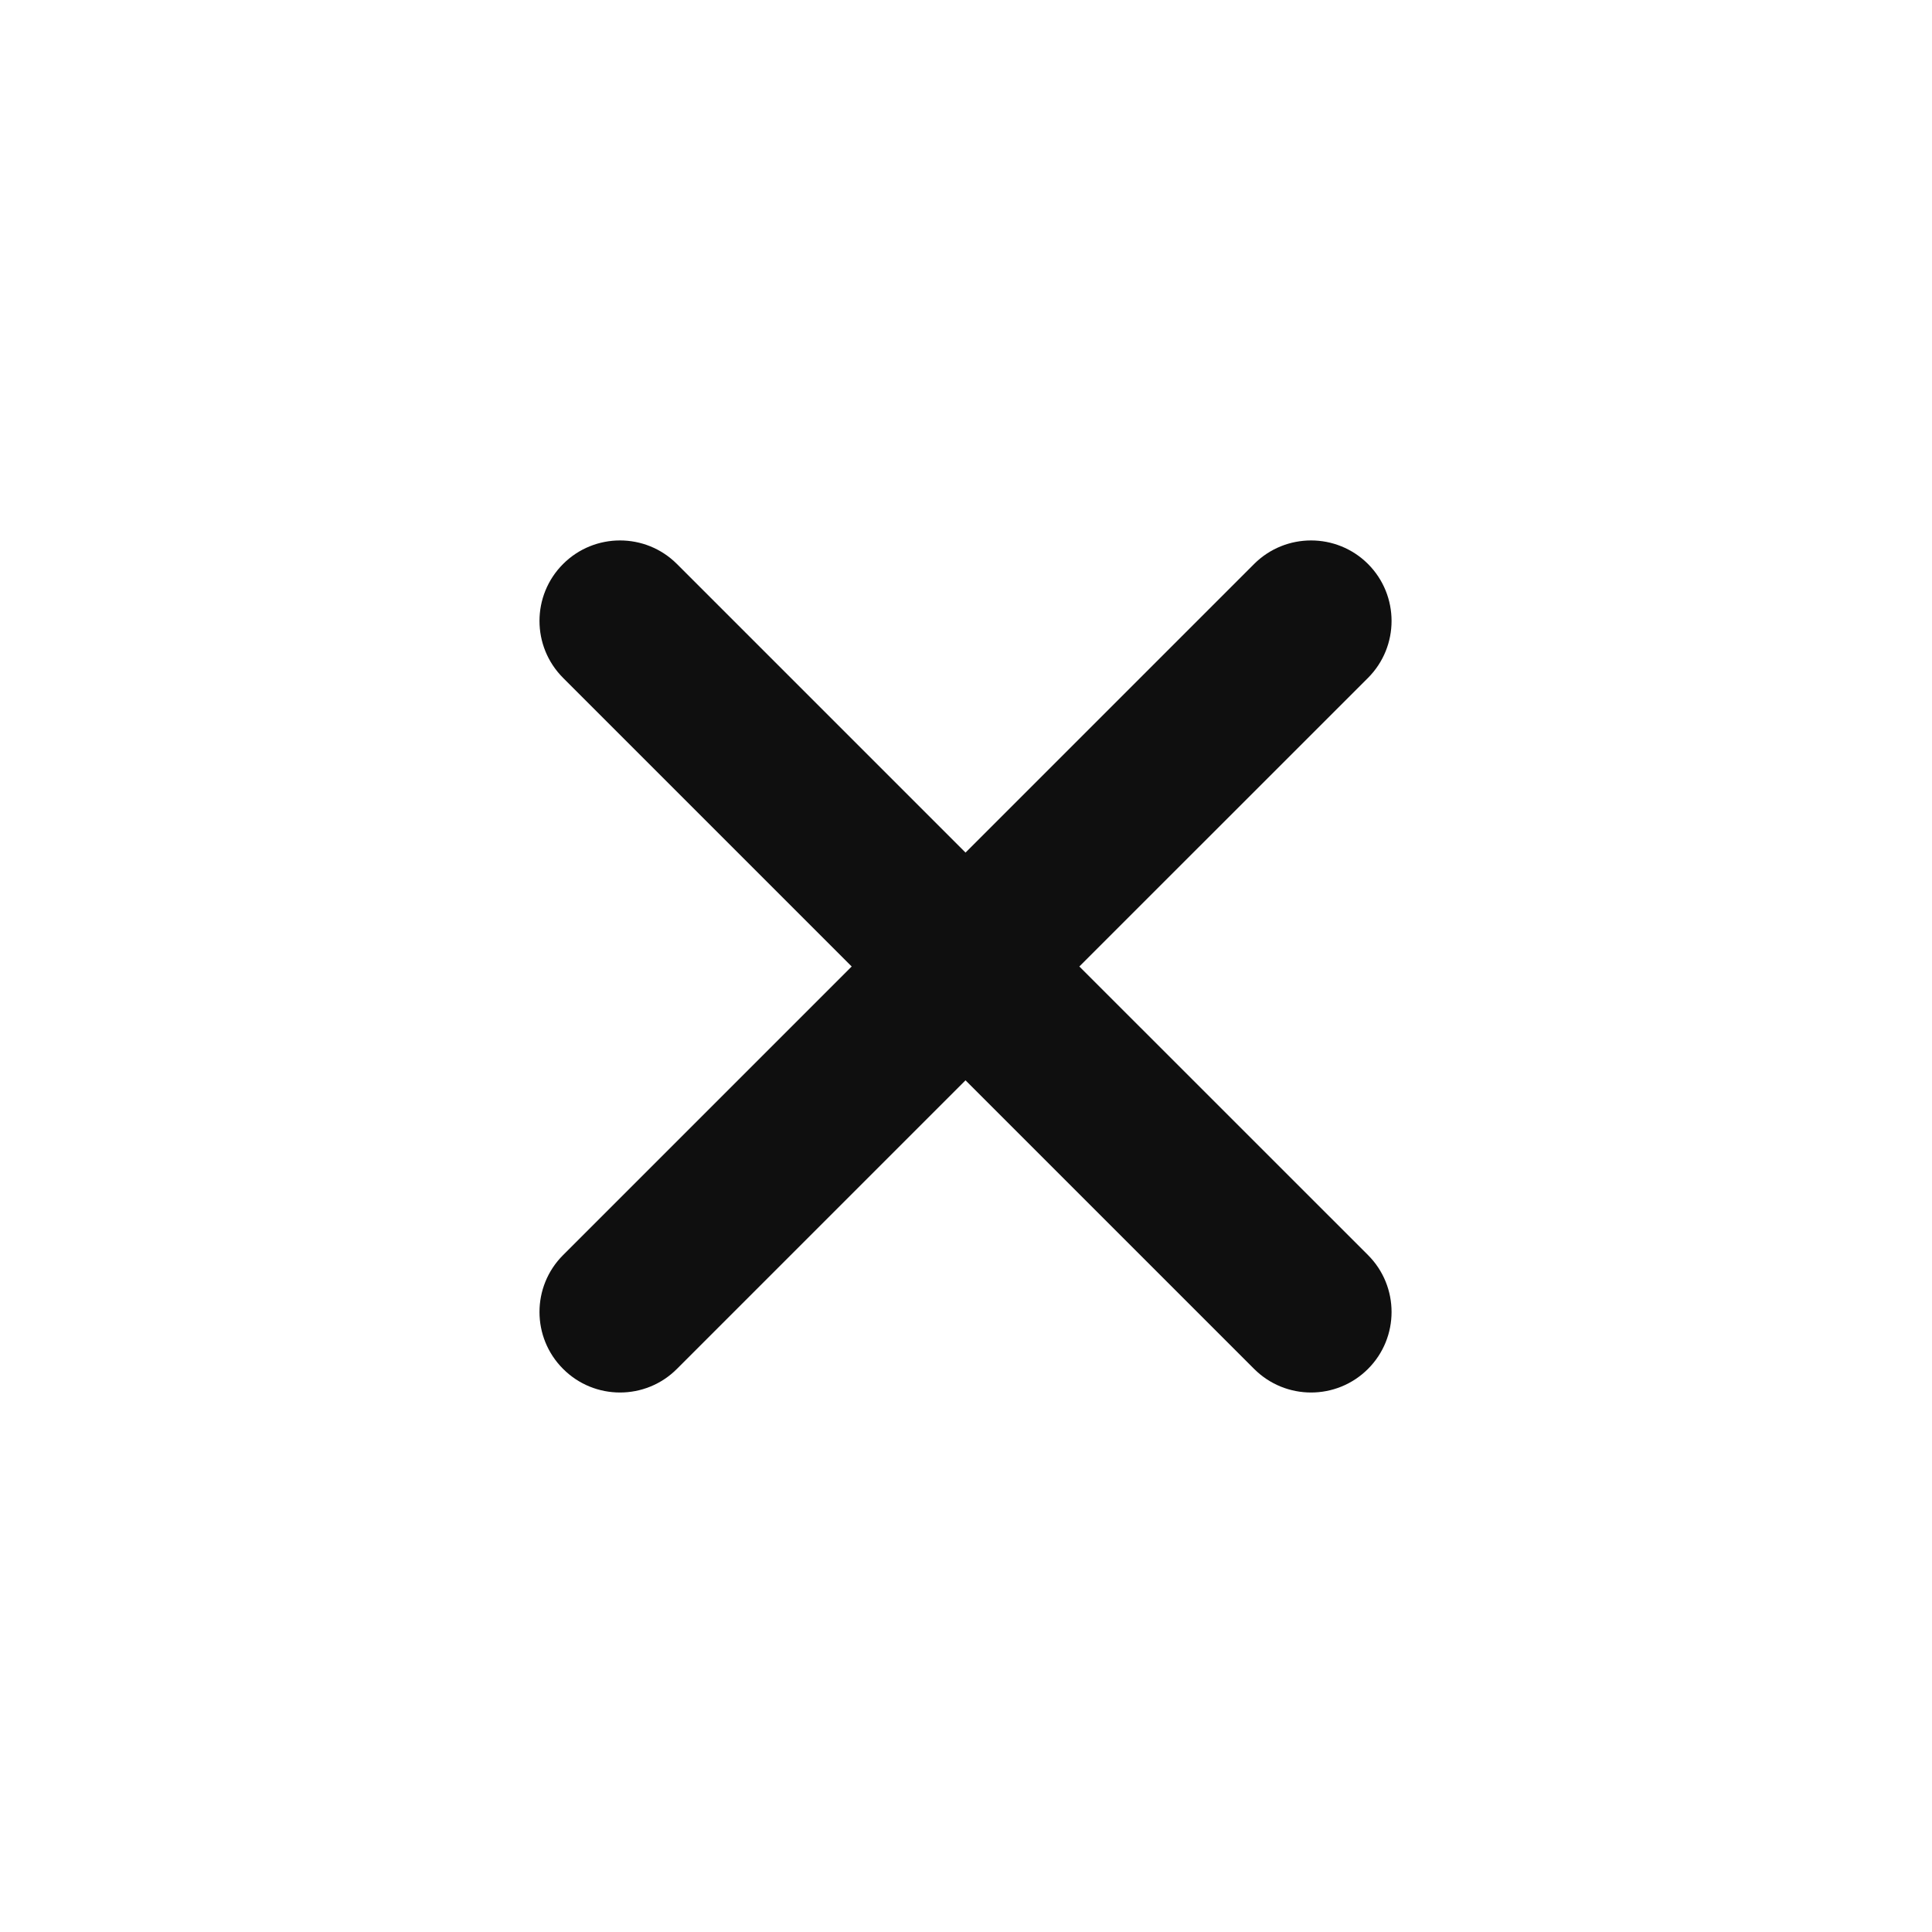
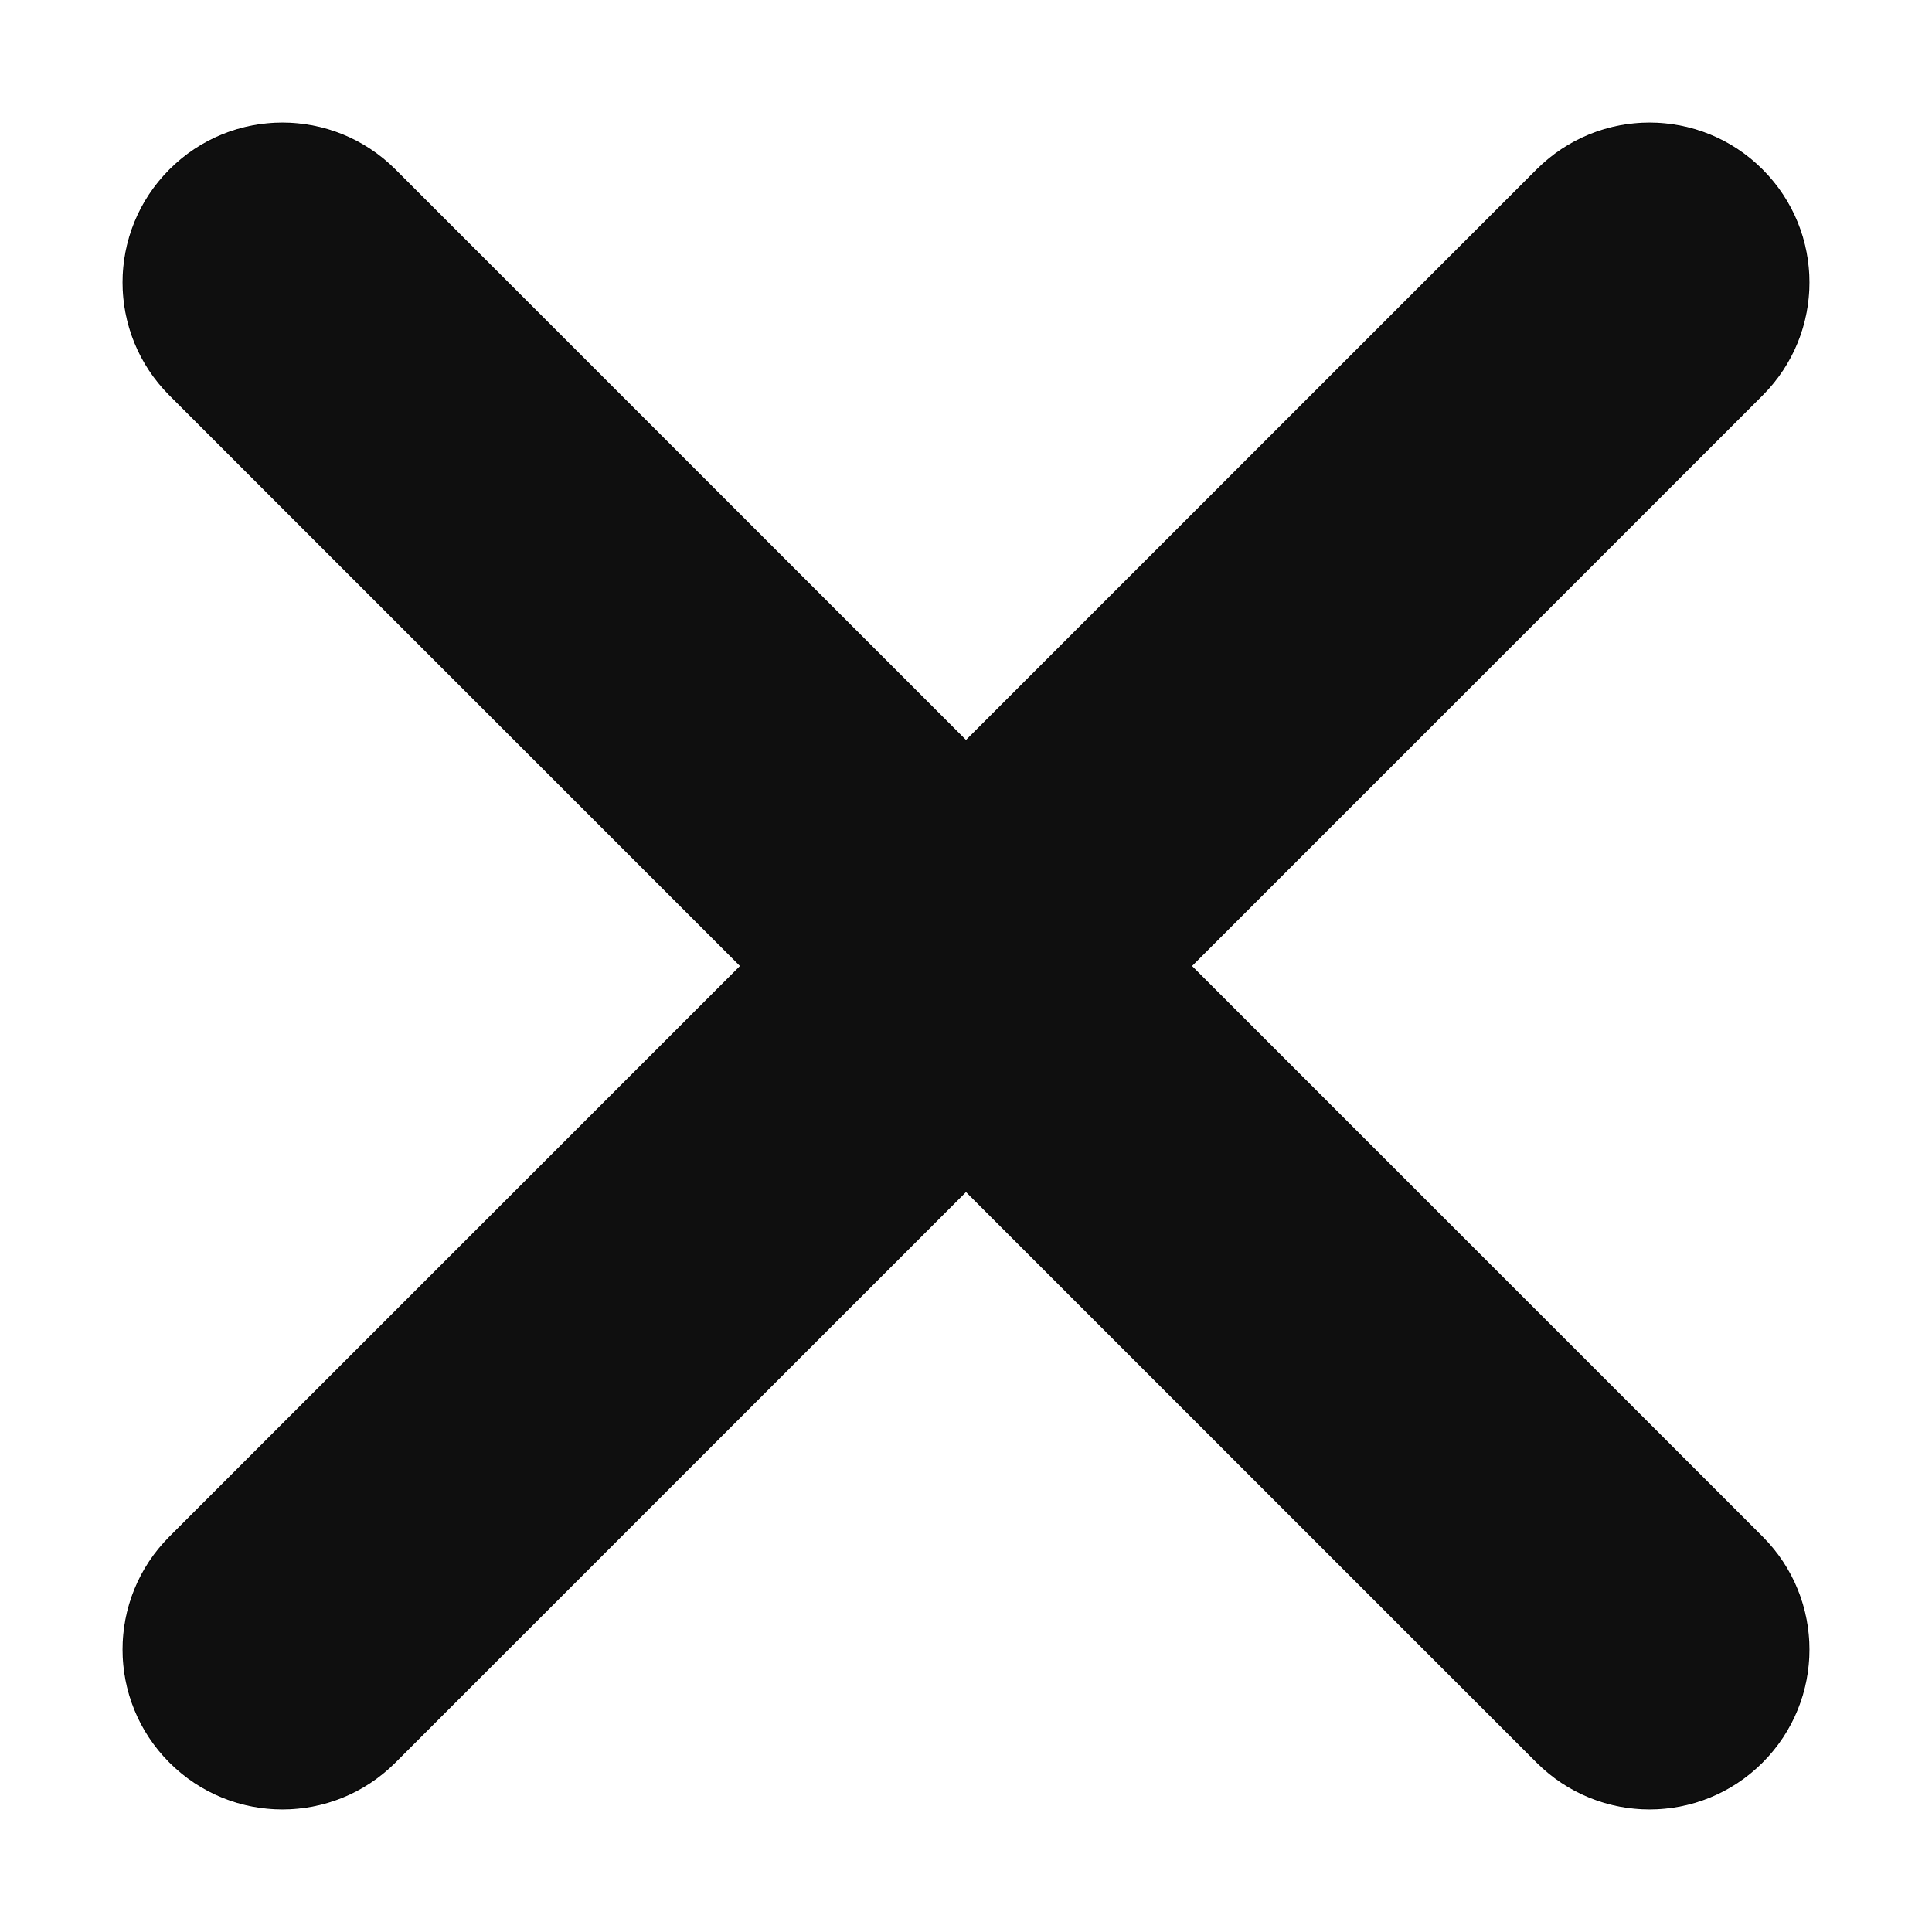
- <svg xmlns="http://www.w3.org/2000/svg" width="256px" height="256px" viewBox="0 0 24.00 24.00" fill="none" stroke="#000000" stroke-width="0">
-   <g id="SVGRepo_bgCarrier" stroke-width="0" />
-   <g id="SVGRepo_tracerCarrier" stroke-linecap="round" stroke-linejoin="round" />
-   <g id="SVGRepo_iconCarrier">
-     <path d="M6.995 7.006C6.604 7.397 6.604 8.03 6.995 8.421L10.58 12.006L6.995 15.591C6.604 15.981 6.604 16.615 6.995 17.005C7.385 17.396 8.019 17.396 8.409 17.005L11.994 13.42L15.579 17.005C15.97 17.396 16.603 17.396 16.994 17.005C17.384 16.615 17.384 15.981 16.994 15.591L13.408 12.006L16.994 8.421C17.384 8.03 17.384 7.397 16.994 7.006C16.603 6.616 15.97 6.616 15.579 7.006L11.994 10.591L8.409 7.006C8.019 6.616 7.385 6.616 6.995 7.006Z" fill="#0F0F0F" />
-   </g>
+ <svg xmlns="http://www.w3.org/2000/svg" version="1.2" viewBox="0 0 800 800" width="800" height="800">
+   <style>.a{fill:#0f0f0f;stroke:#000;stroke-width:.4}</style>
+   <path class="a" d="m70.3 70.3c-25.8 25.8-25.8 67.5 0 93.3l236.4 236.4-236.4 236.4c-25.8 25.8-25.8 67.5 0 93.3 25.8 25.8 67.5 25.8 93.3 0l236.4-236.4 236.4 236.4c25.8 25.8 67.5 25.8 93.3 0 25.8-25.8 25.8-67.5 0-93.3l-236.4-236.4 236.4-236.4c25.8-25.8 25.8-67.5 0-93.3-25.8-25.8-67.5-25.8-93.3 0l-236.4 236.4-236.4-236.4c-25.8-25.8-67.5-25.8-93.3 0z" />
</svg>
